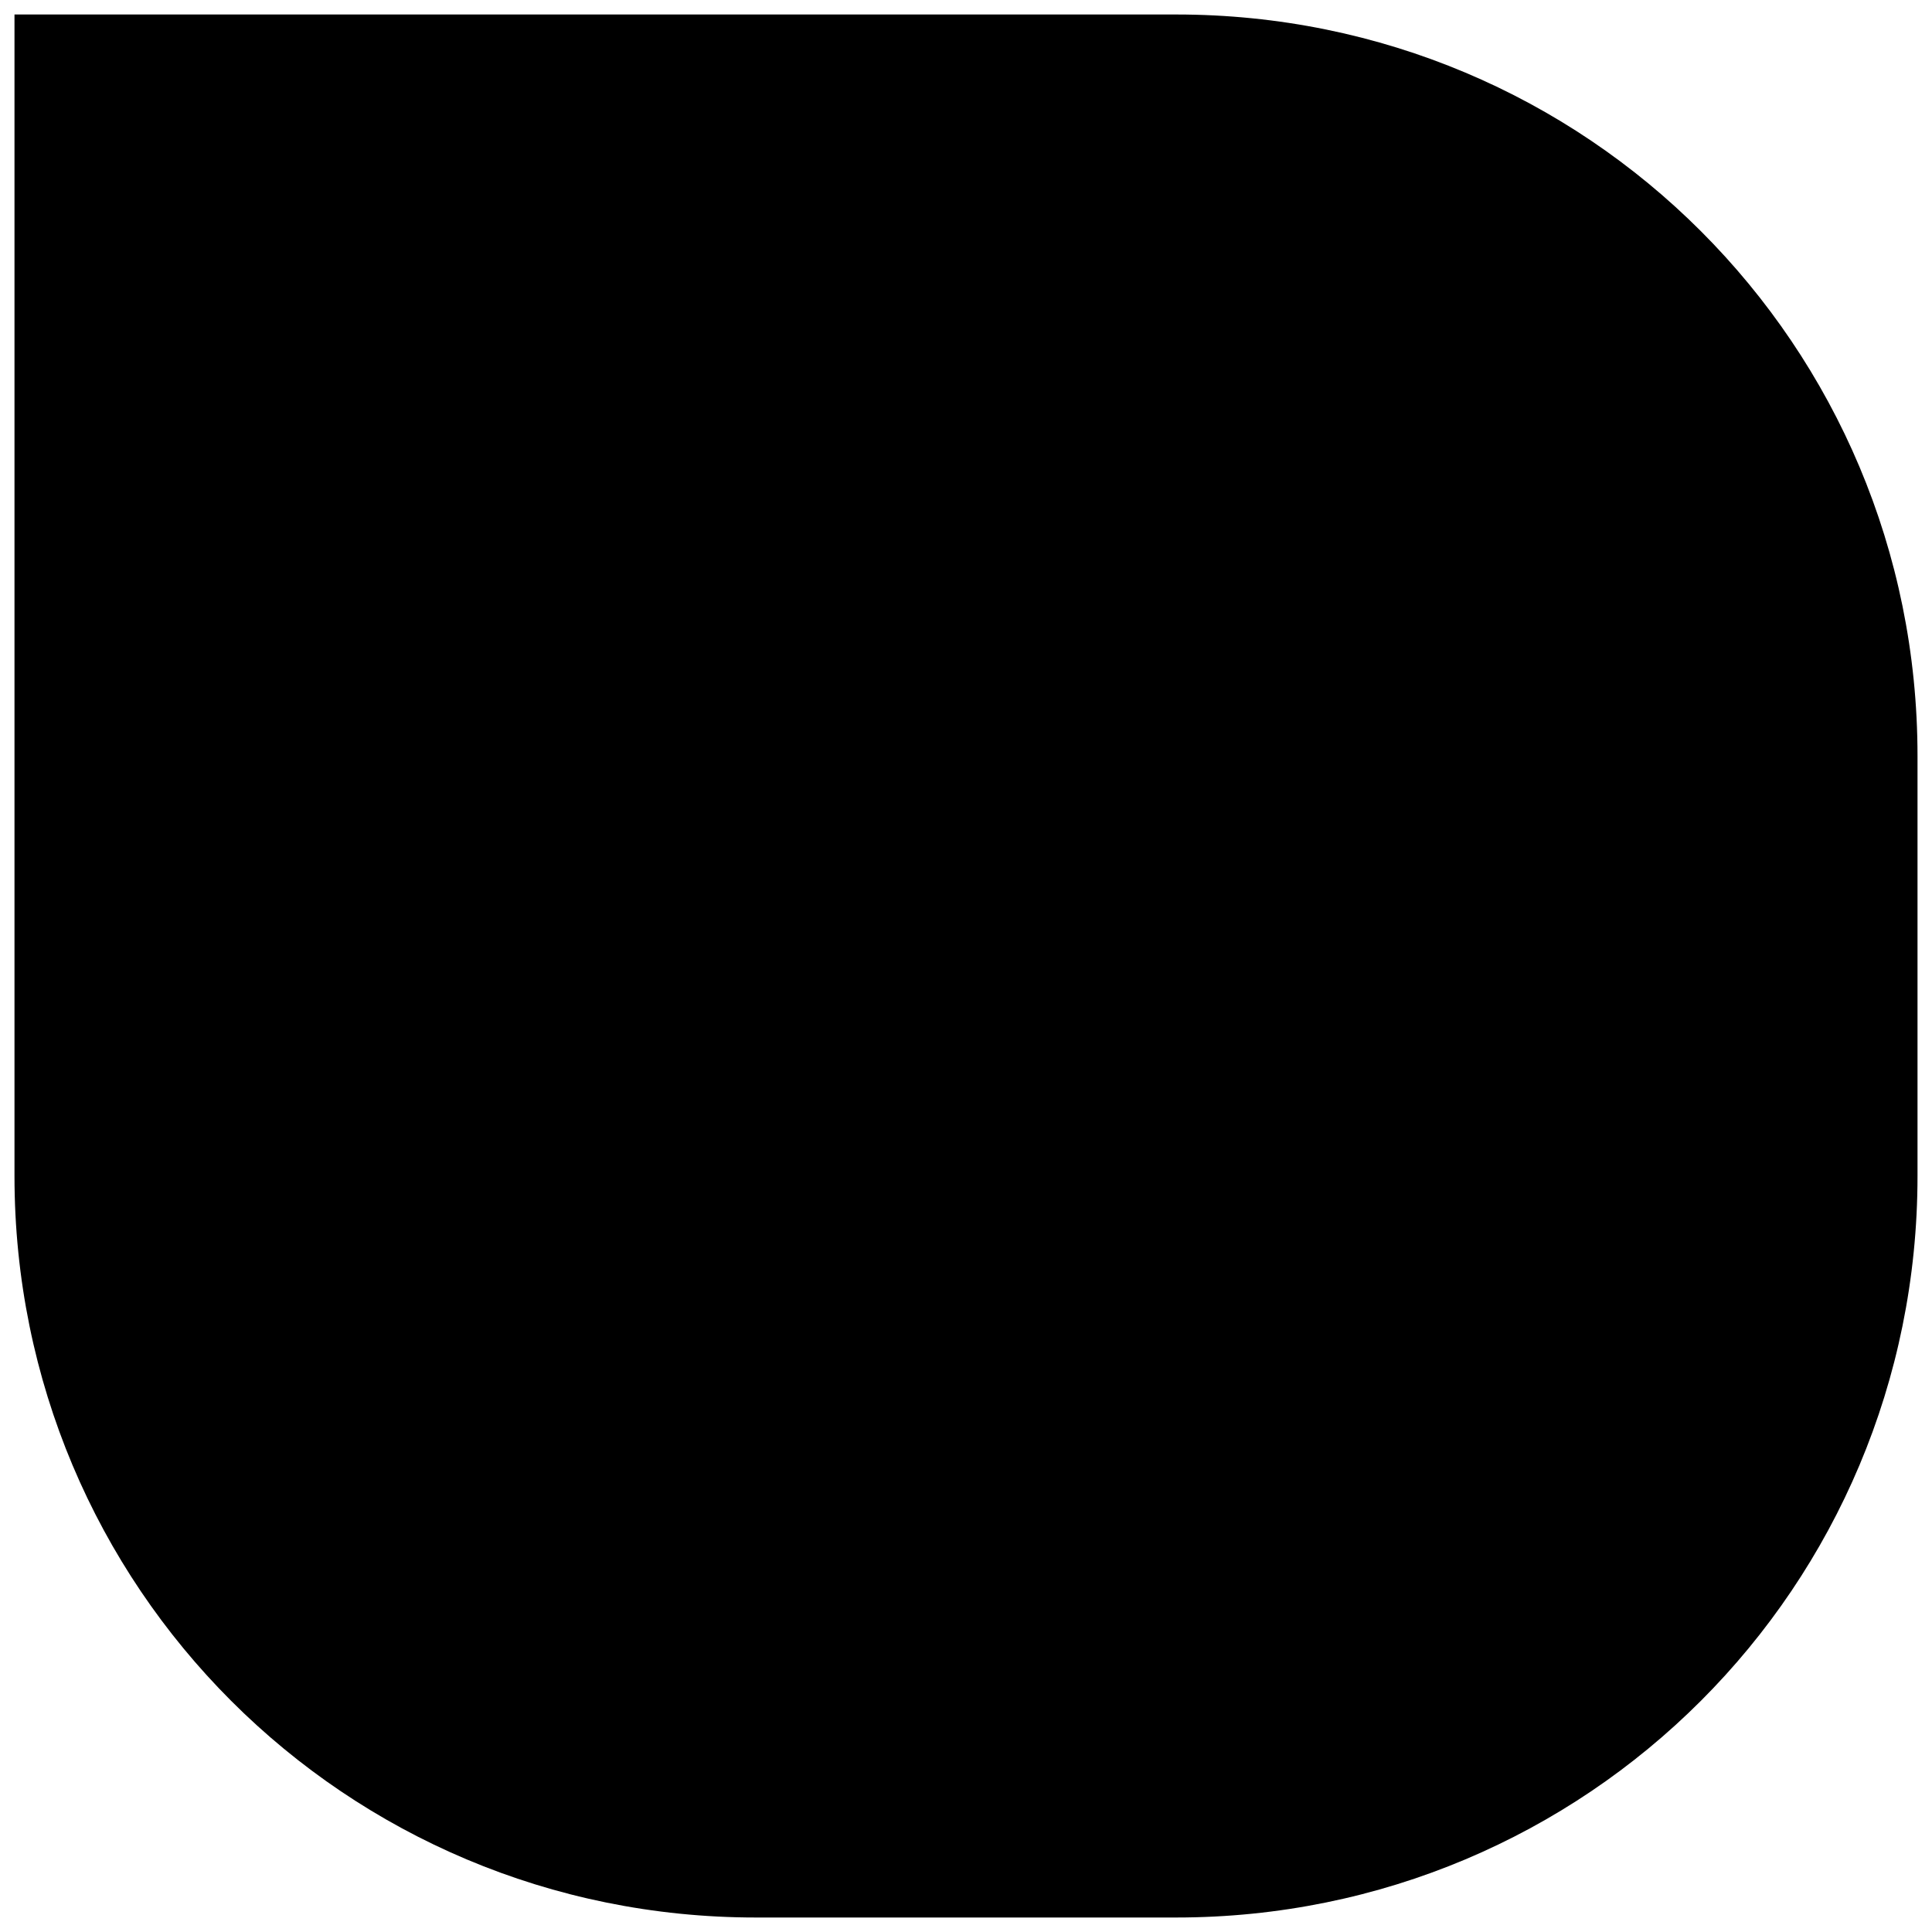
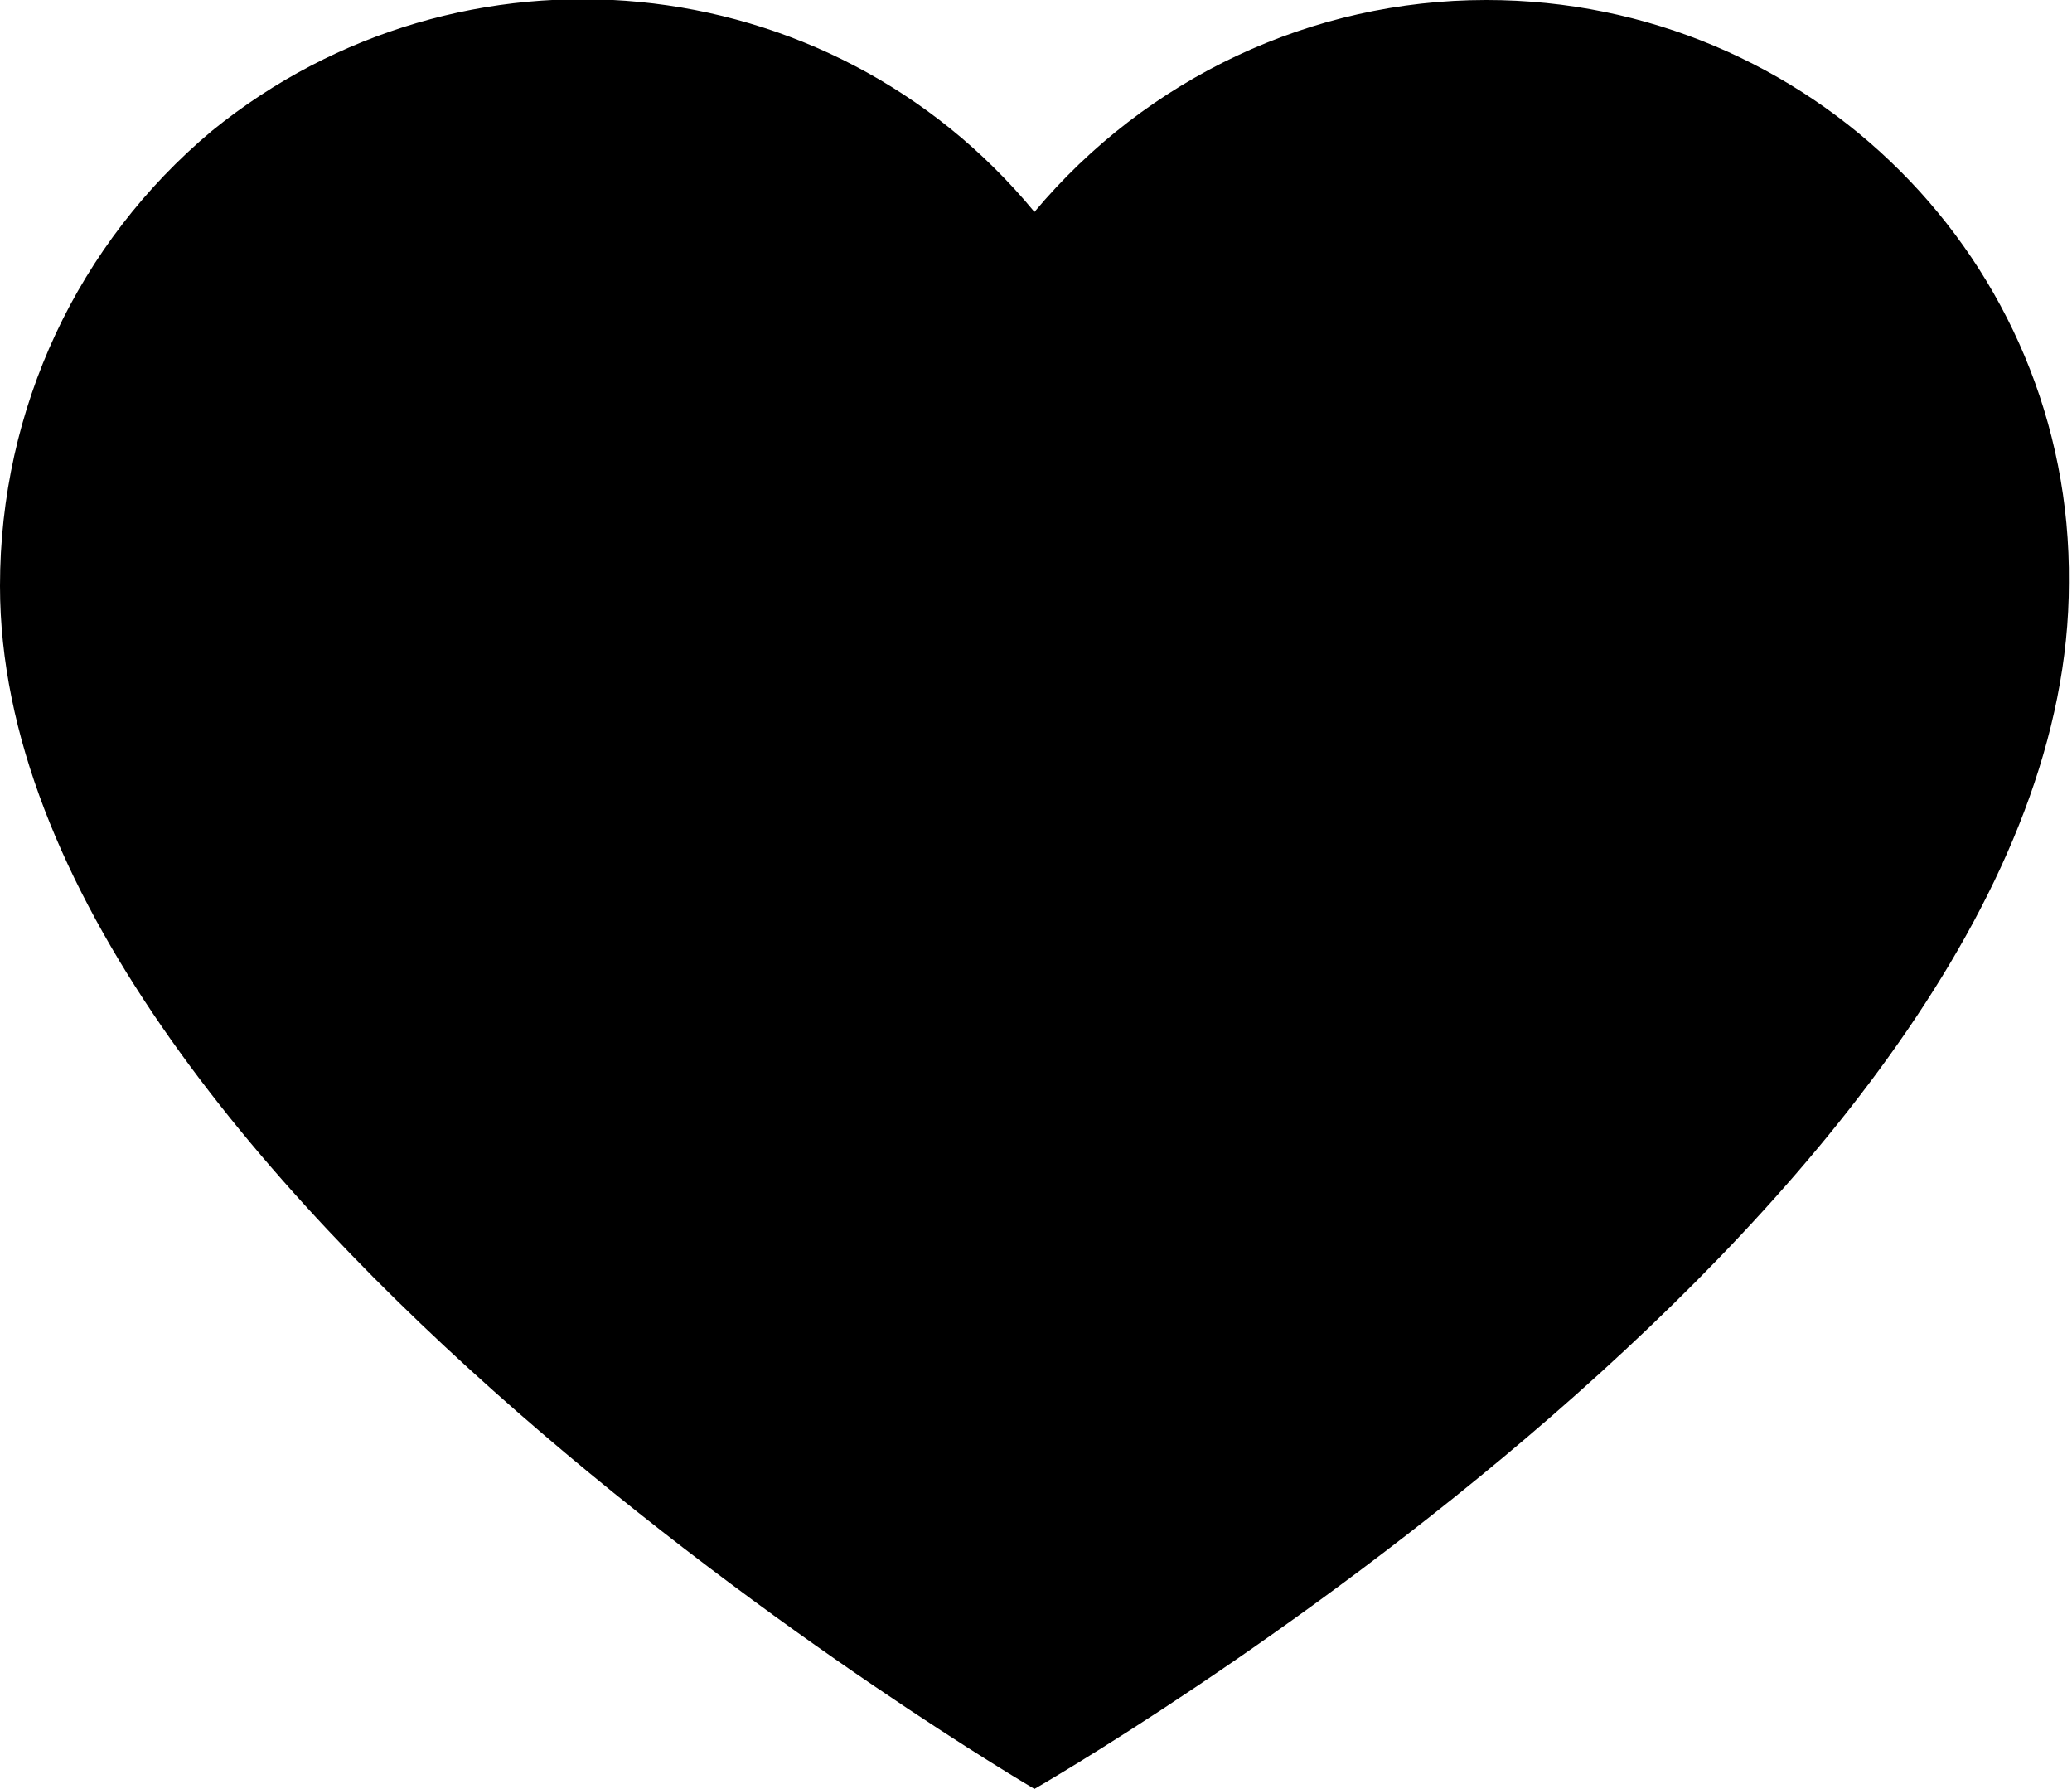
- <svg xmlns="http://www.w3.org/2000/svg" version="1.1" id="svg2928" x="0px" y="0px" width="400px" height="400px" viewBox="106 196 400 400" enable-background="new 106 196 400 400" xml:space="preserve">
-   <g id="layer1" transform="translate(-290.21 -438.89)">
-     <path id="rect2872" d="M399.21,637.89v240.514c0,85.034,68.467,153.486,153.486,153.486h87.028   c85.034,0,153.486-68.452,153.486-153.486v-87.028c0-85.034-68.452-153.486-153.486-153.486H399.21L399.21,637.89z" />
+ <svg xmlns="http://www.w3.org/2000/svg" version="1.1" id="Layer_1" x="0px" y="0px" viewBox="0 0 66.5 57.4" style="enable-background:new 0 0 66.5 57.4;" xml:space="preserve">
+   <g id="Layer_2">
+     <g id="Í_ã_1">
+       <path d="M47.7,0c-5.6,0-10.9,2.5-14.5,6.8c-6.6-8-18.4-9.1-26.4-2.6C2.5,7.8,0,13.1,0,18.8C0,38,33.2,57.4,33.2,57.4    s33.2-19,33.2-38.7C66.5,8.4,58.1,0,47.7,0C47.7,0,47.7,0,47.7,0z" />
+     </g>
  </g>
</svg>
